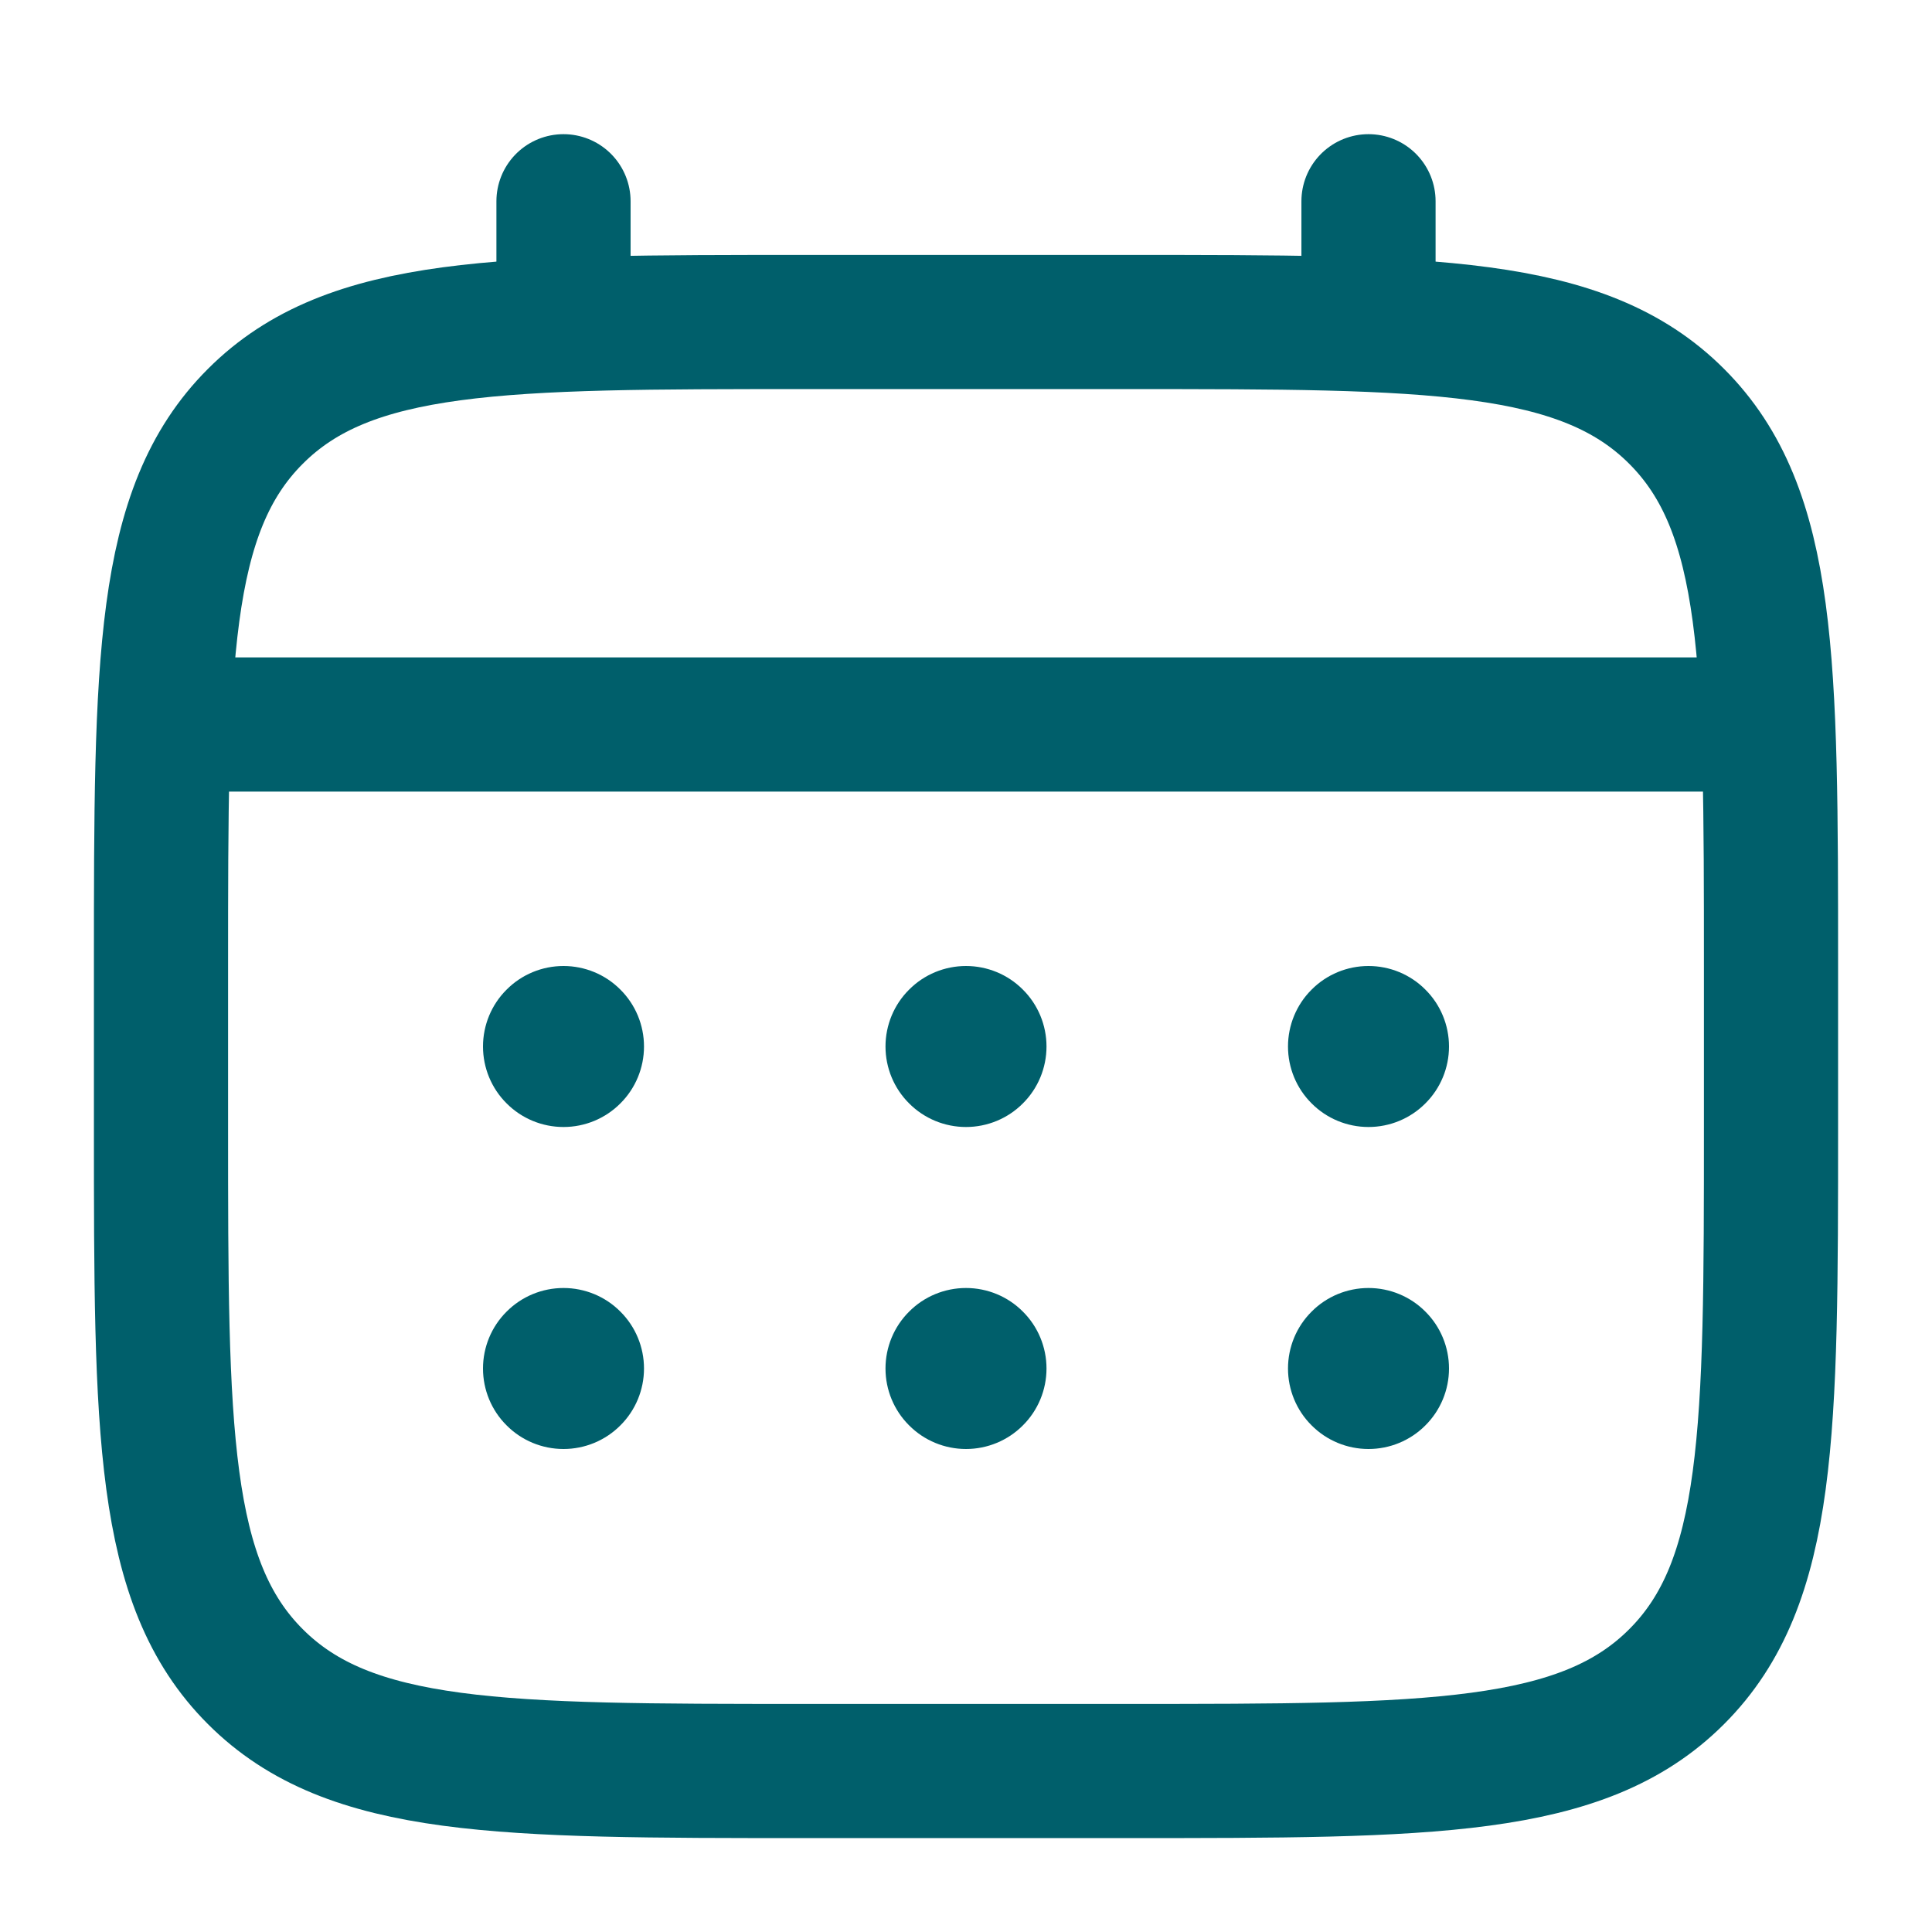
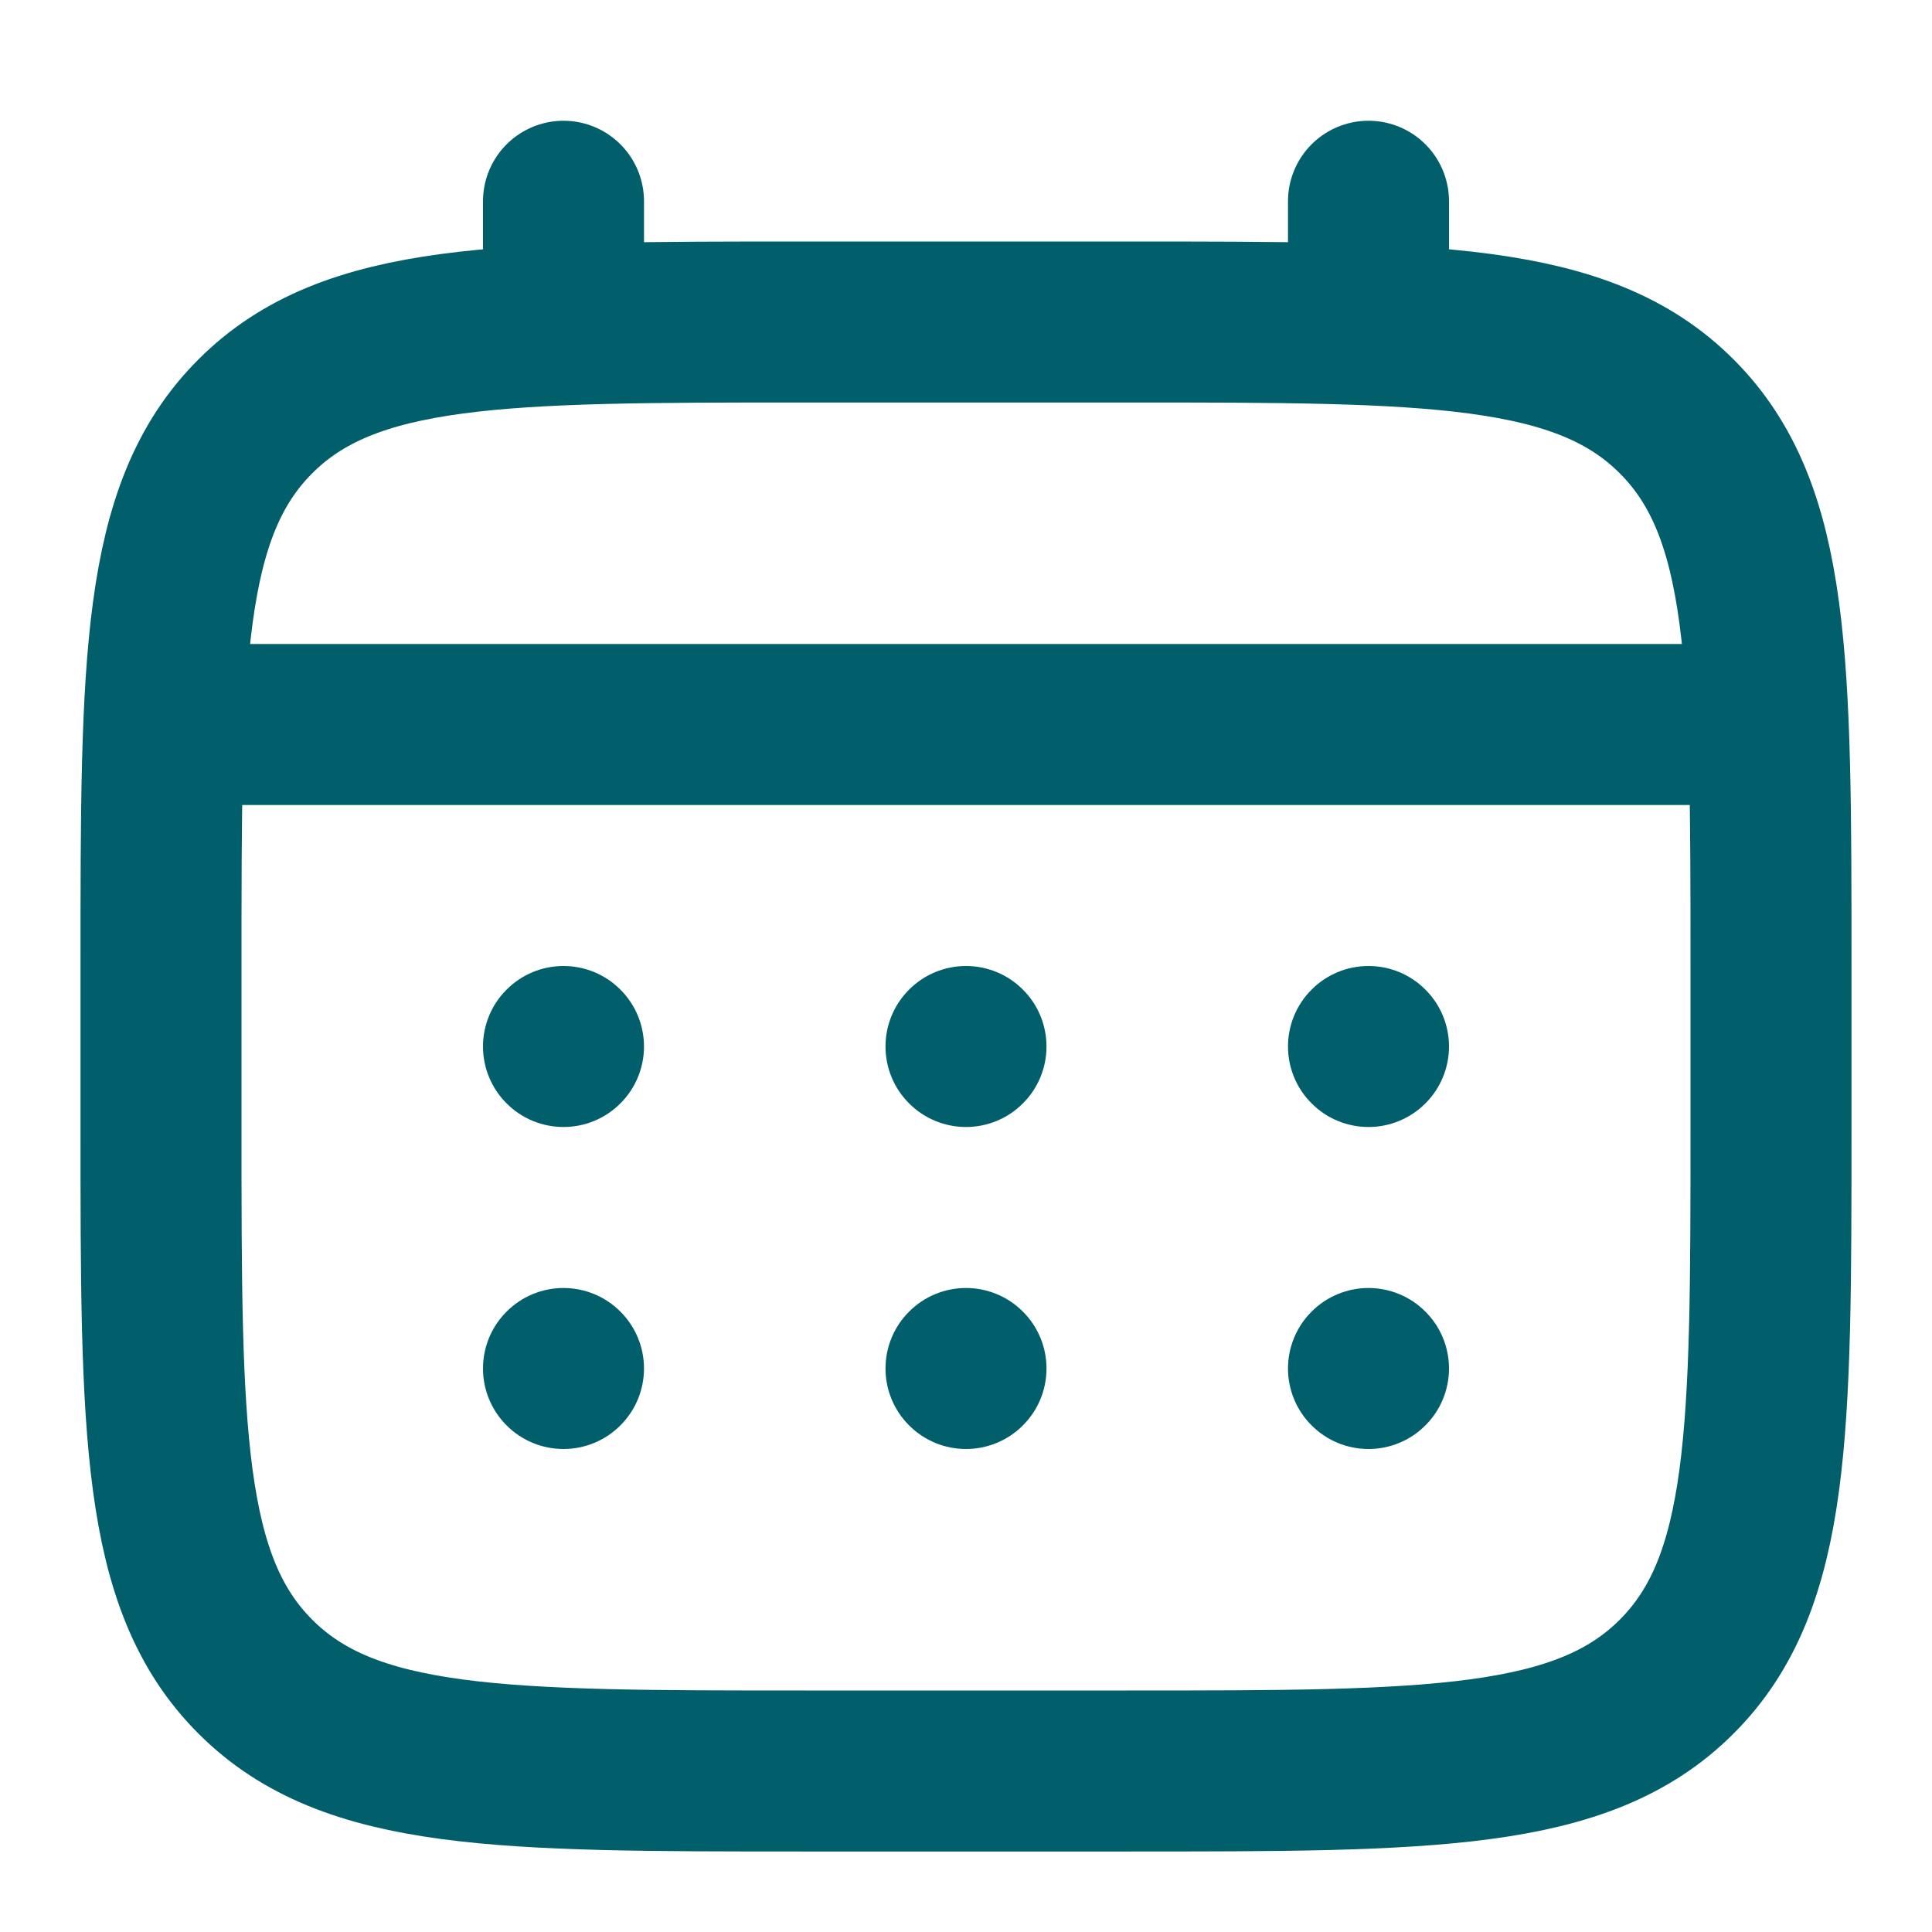
<svg xmlns="http://www.w3.org/2000/svg" width="18" height="18" viewBox="0 0 18 18" fill="none">
-   <path d="M1.5 9C1.5 6.172 1.5 4.757 2.379 3.879C3.257 3 4.672 3 7.5 3H10.5C13.328 3 14.743 3 15.621 3.879C16.5 4.757 16.5 6.172 16.5 9V10.5C16.5 13.328 16.5 14.743 15.621 15.621C14.743 16.5 13.328 16.5 10.5 16.5H7.5C4.672 16.5 3.257 16.5 2.379 15.621C1.5 14.743 1.5 13.328 1.5 10.5V9Z" stroke="#005F6B" stroke-width="1.25" />
-   <path d="M5.25 3V1.875M12.75 3V1.875M1.875 6.75H16.125" stroke="#005F6B" stroke-width="1.25" stroke-linecap="round" />
+   <path d="M1.5 9C1.5 6.172 1.5 4.757 2.379 3.879C3.257 3 4.672 3 7.5 3H10.5C13.328 3 14.743 3 15.621 3.879C16.5 4.757 16.5 6.172 16.5 9V10.5C16.5 13.328 16.5 14.743 15.621 15.621C14.743 16.5 13.328 16.5 10.5 16.5H7.5C4.672 16.5 3.257 16.5 2.379 15.621C1.5 14.743 1.5 13.328 1.5 10.5V9Z" stroke="#005F6B" stroke-width="1.5" />
+   <path d="M5.25 3V1.875M12.75 3V1.875M1.875 6.75H16.125" stroke="#005F6B" stroke-width="1.5" stroke-linecap="round" />
  <path d="M13.5 12.75C13.5 12.949 13.421 13.14 13.28 13.28C13.14 13.421 12.949 13.5 12.75 13.5C12.551 13.5 12.36 13.421 12.22 13.28C12.079 13.14 12 12.949 12 12.75C12 12.551 12.079 12.36 12.22 12.22C12.36 12.079 12.551 12 12.75 12C12.949 12 13.14 12.079 13.28 12.22C13.421 12.36 13.5 12.551 13.5 12.75ZM13.5 9.75C13.5 9.949 13.421 10.14 13.28 10.28C13.14 10.421 12.949 10.5 12.75 10.5C12.551 10.5 12.36 10.421 12.22 10.28C12.079 10.14 12 9.949 12 9.75C12 9.551 12.079 9.36 12.22 9.22C12.36 9.079 12.551 9 12.75 9C12.949 9 13.14 9.079 13.28 9.22C13.421 9.36 13.5 9.551 13.5 9.75ZM9.75 12.75C9.75 12.949 9.671 13.14 9.53 13.28C9.39 13.421 9.199 13.5 9 13.5C8.801 13.5 8.61 13.421 8.47 13.28C8.329 13.14 8.25 12.949 8.25 12.75C8.25 12.551 8.329 12.36 8.47 12.22C8.61 12.079 8.801 12 9 12C9.199 12 9.39 12.079 9.53 12.22C9.671 12.36 9.75 12.551 9.75 12.75ZM9.75 9.75C9.75 9.949 9.671 10.14 9.53 10.28C9.39 10.421 9.199 10.5 9 10.5C8.801 10.5 8.61 10.421 8.47 10.28C8.329 10.14 8.25 9.949 8.25 9.75C8.25 9.551 8.329 9.36 8.47 9.22C8.61 9.079 8.801 9 9 9C9.199 9 9.39 9.079 9.53 9.22C9.671 9.36 9.75 9.551 9.75 9.75ZM6 12.75C6 12.949 5.921 13.14 5.78 13.28C5.64 13.421 5.449 13.5 5.25 13.5C5.051 13.5 4.86 13.421 4.72 13.28C4.579 13.14 4.5 12.949 4.5 12.75C4.5 12.551 4.579 12.36 4.72 12.22C4.86 12.079 5.051 12 5.25 12C5.449 12 5.64 12.079 5.78 12.22C5.921 12.36 6 12.551 6 12.75ZM6 9.75C6 9.949 5.921 10.14 5.78 10.28C5.64 10.421 5.449 10.5 5.25 10.5C5.051 10.5 4.86 10.421 4.72 10.28C4.579 10.14 4.5 9.949 4.5 9.75C4.5 9.551 4.579 9.36 4.72 9.22C4.86 9.079 5.051 9 5.25 9C5.449 9 5.64 9.079 5.78 9.22C5.921 9.36 6 9.551 6 9.75Z" fill="#005F6B" />
</svg>
